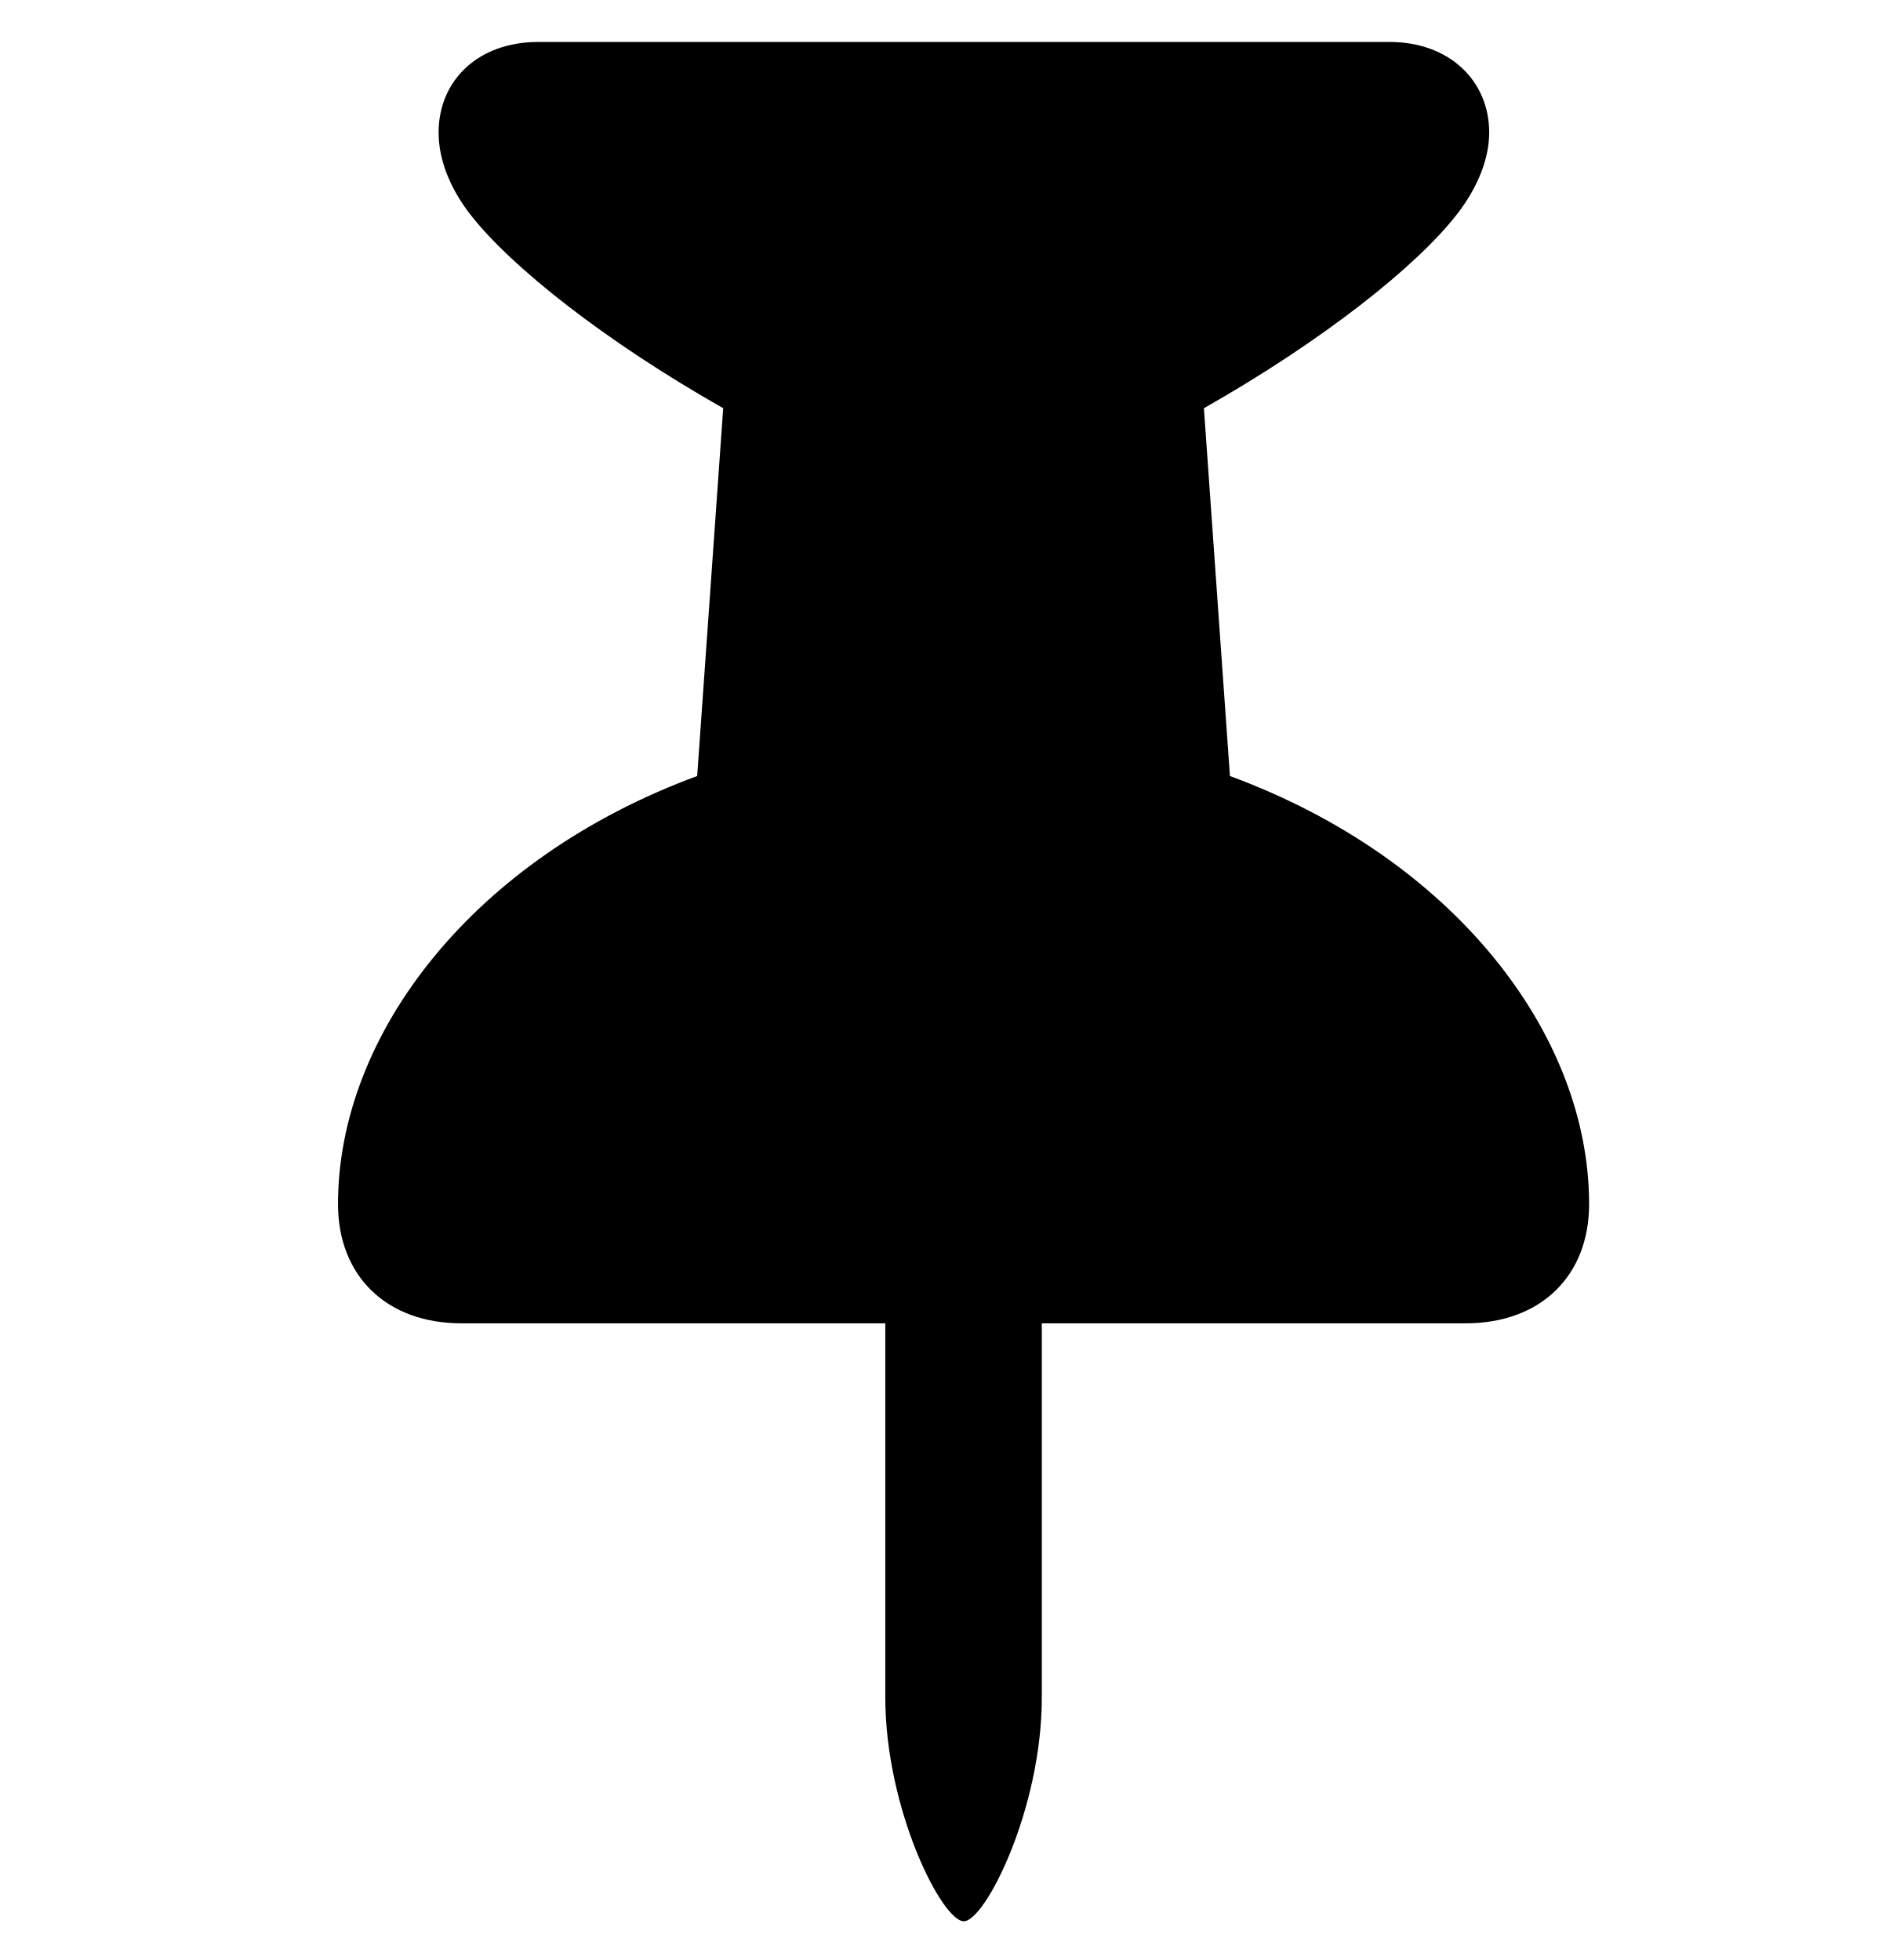
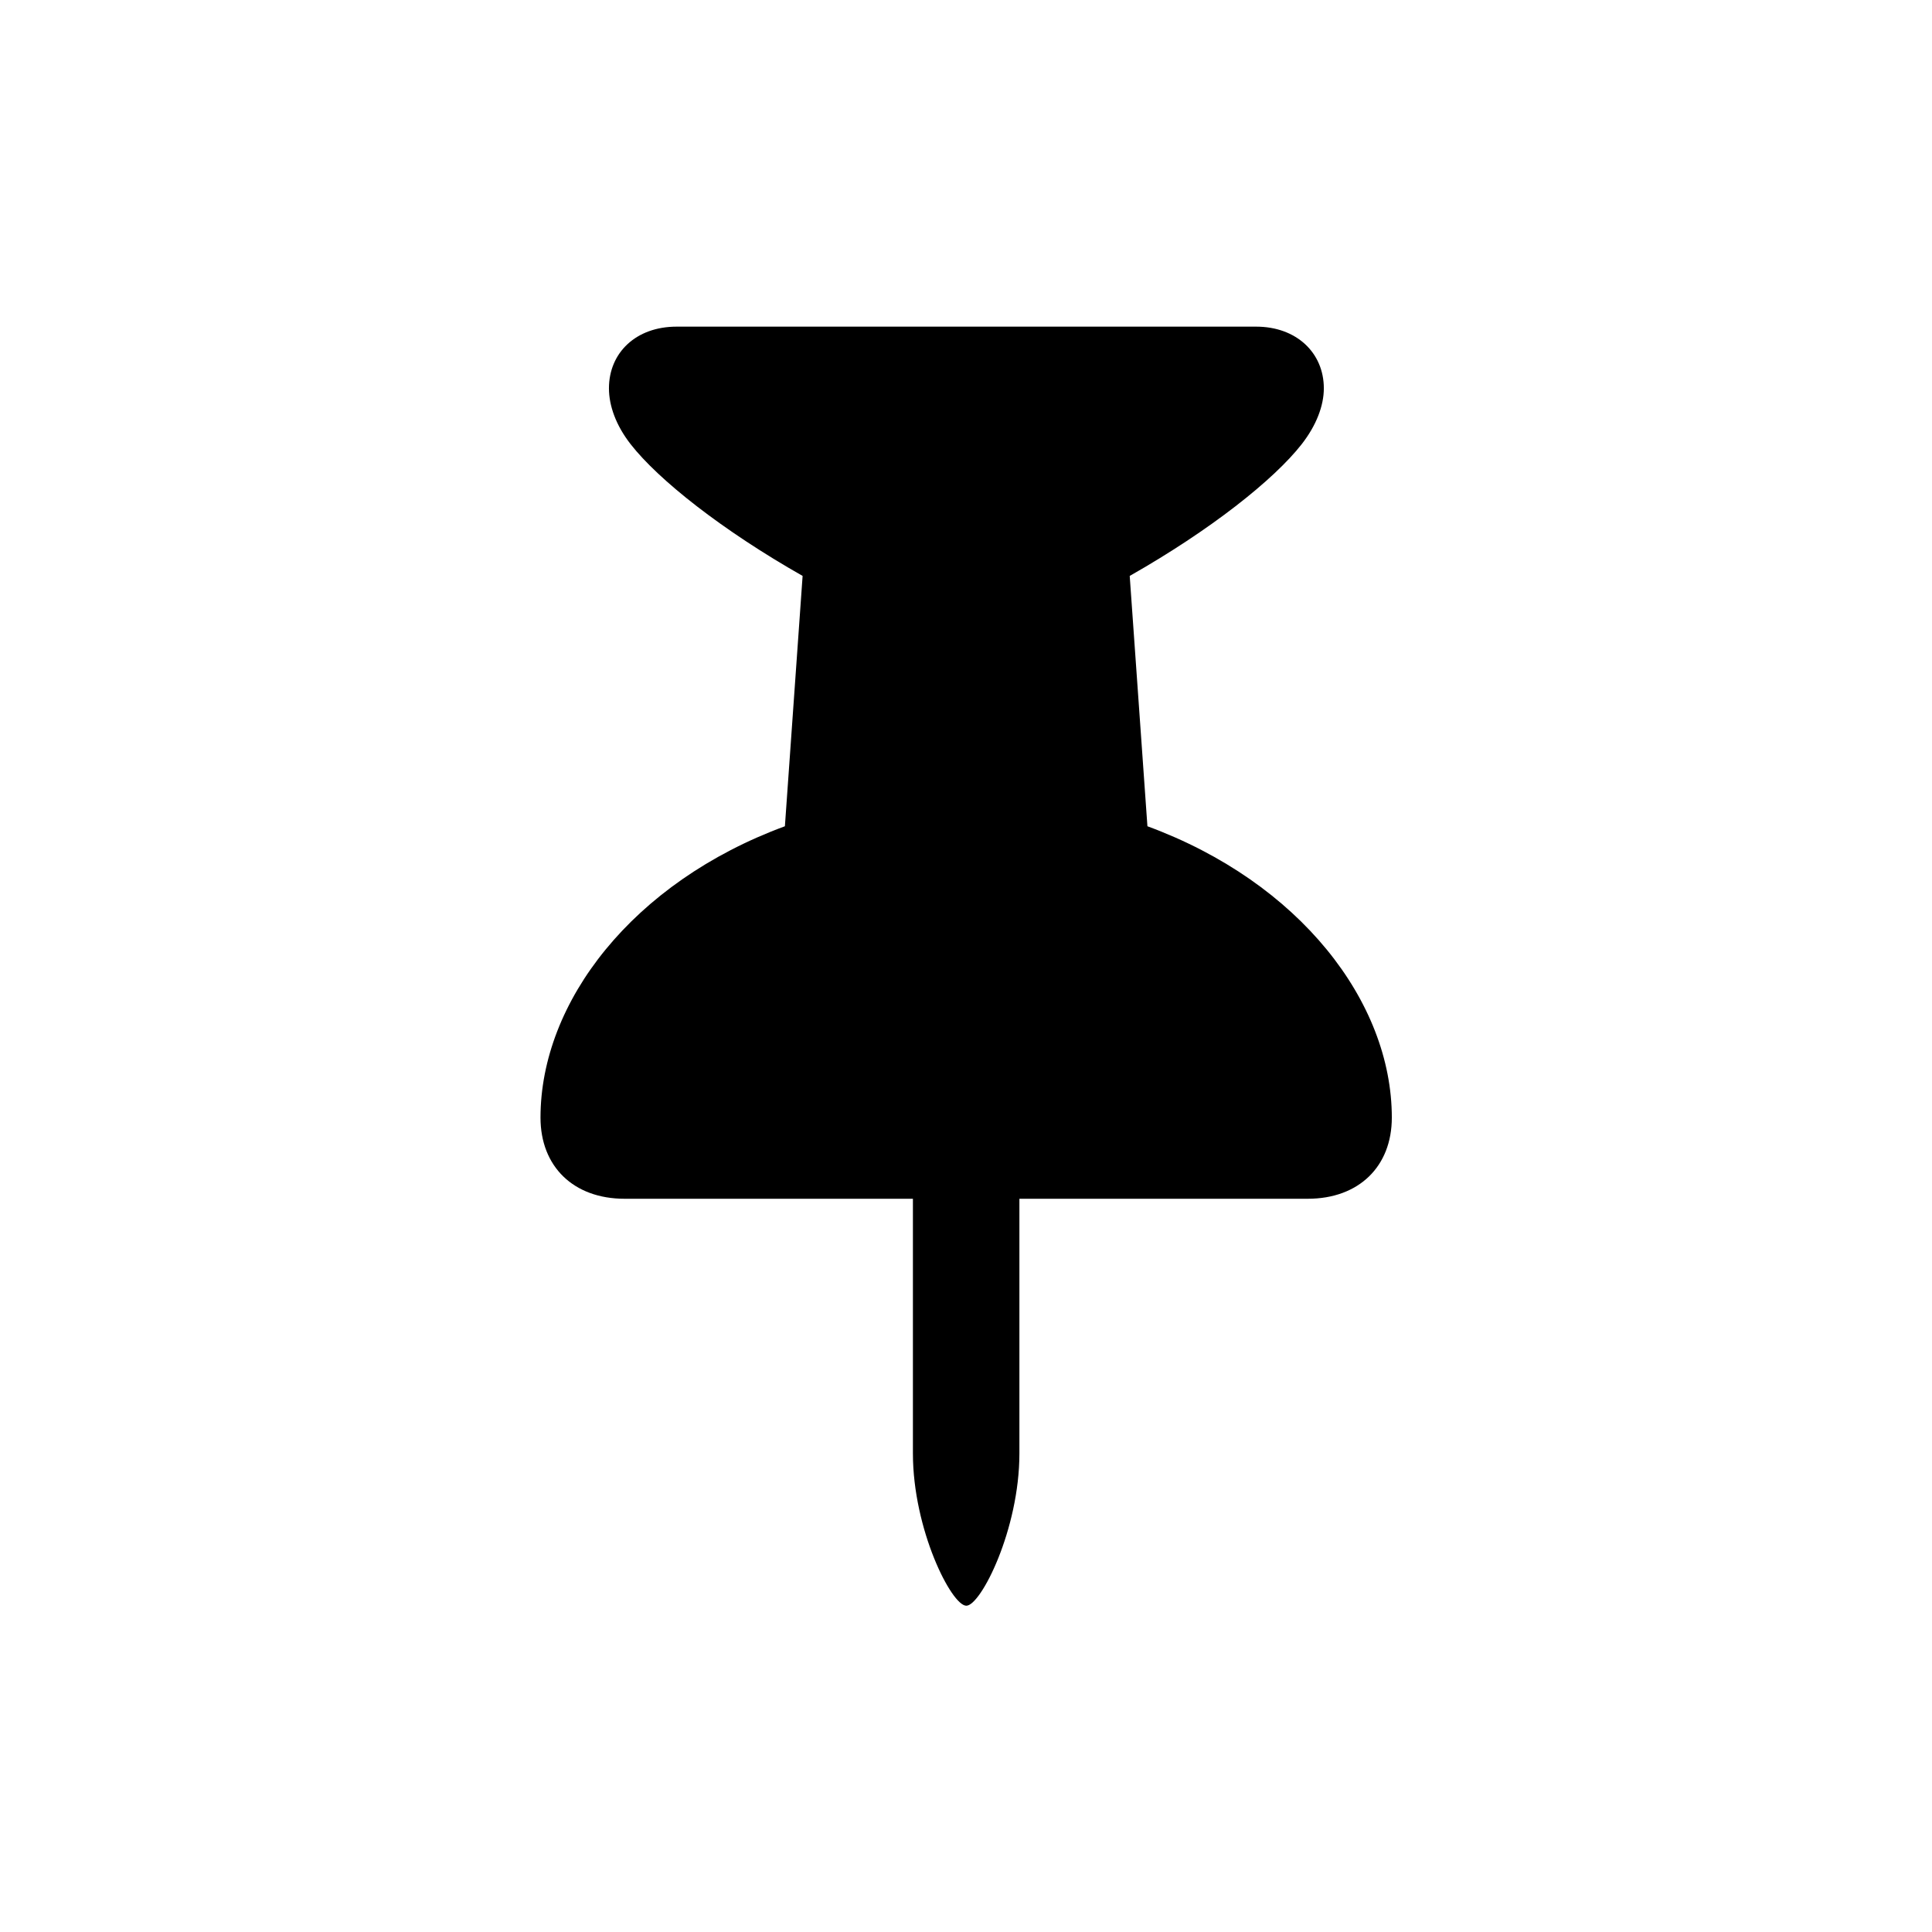
- <svg xmlns="http://www.w3.org/2000/svg" width="28" height="29" viewBox="0 0 28 29" fill="none">
+ <svg xmlns="http://www.w3.org/2000/svg" viewBox="-6.75 -6.48 42 42" fill="none">
  <path d="M5 17.816C5 18.878 5.716 19.58 6.828 19.58H13.096V25.116C13.096 26.77 13.935 28.427 14.257 28.427C14.572 28.427 15.411 26.77 15.411 25.116V19.58H21.679C22.791 19.58 23.507 18.878 23.507 17.816C23.507 15.299 21.503 12.7 18.194 11.482L17.809 6.04C19.56 5.046 20.943 3.951 21.548 3.176C21.868 2.765 22.029 2.339 22.029 1.962C22.029 1.189 21.433 0.621 20.558 0.621H7.959C7.074 0.621 6.488 1.189 6.488 1.962C6.488 2.339 6.639 2.765 6.959 3.176C7.564 3.951 8.947 5.046 10.698 6.04L10.313 11.482C7.004 12.7 5 15.299 5 17.816Z" fill="currentColor" />
</svg>
